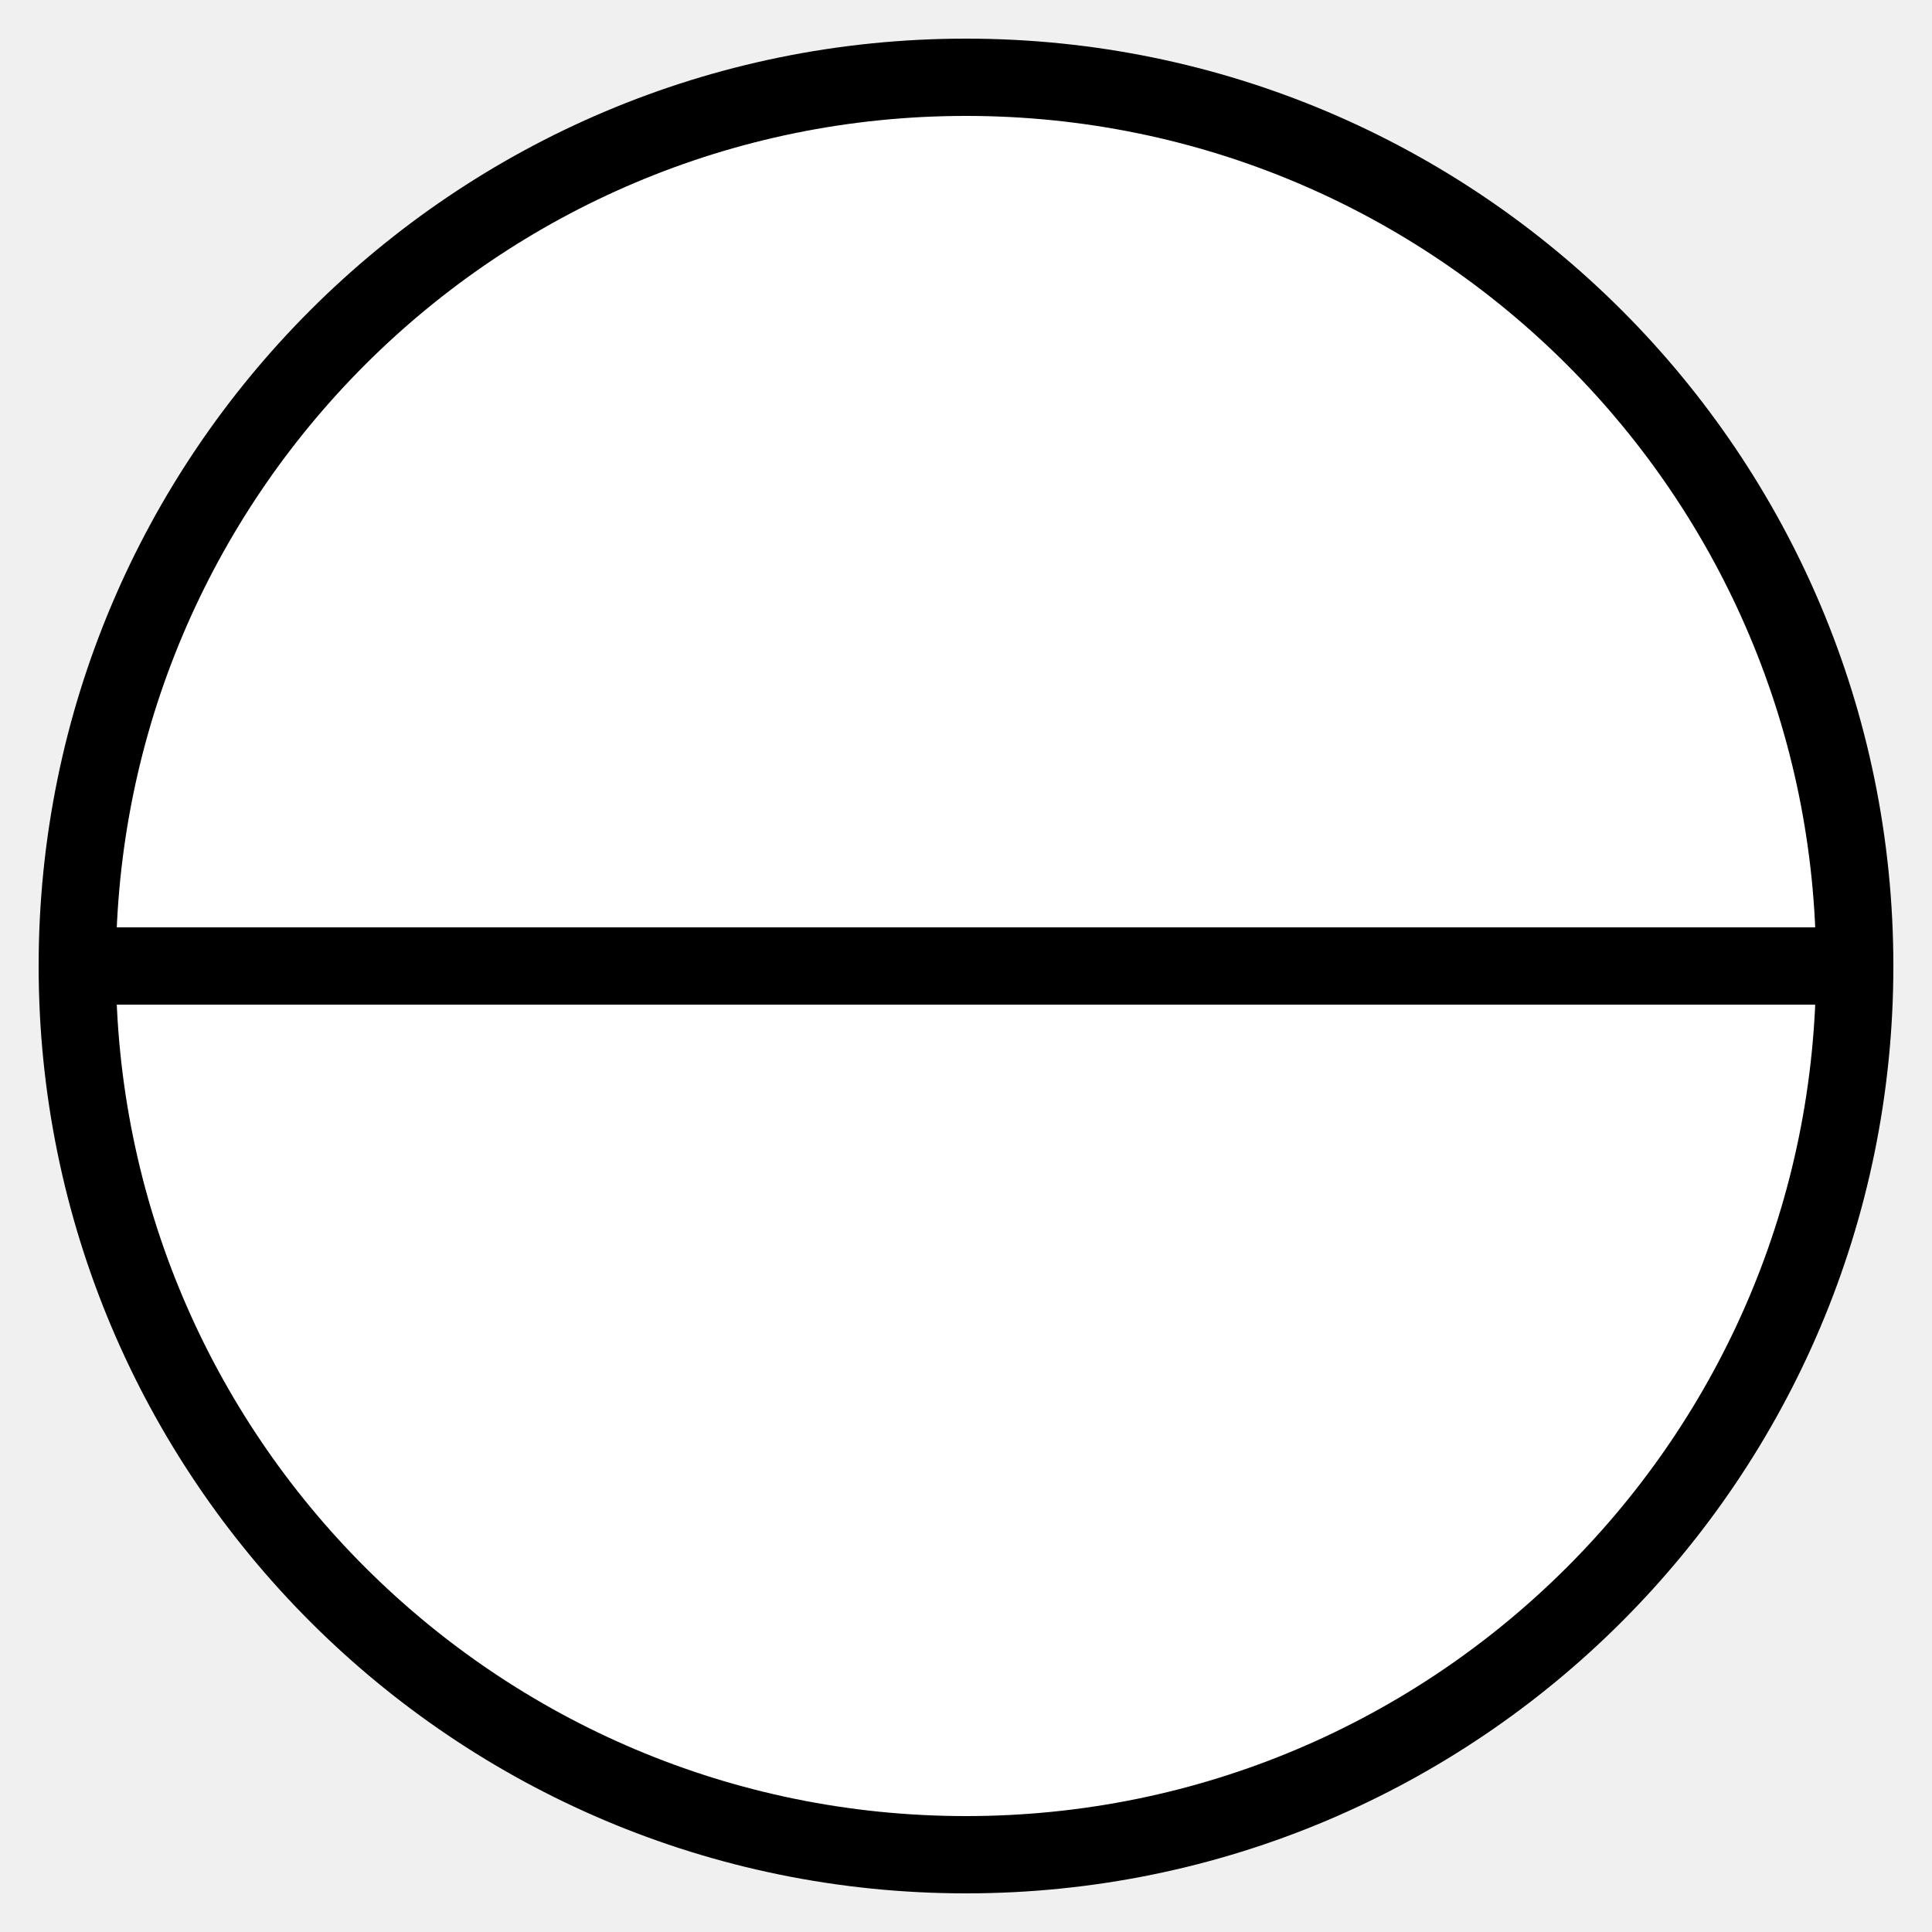
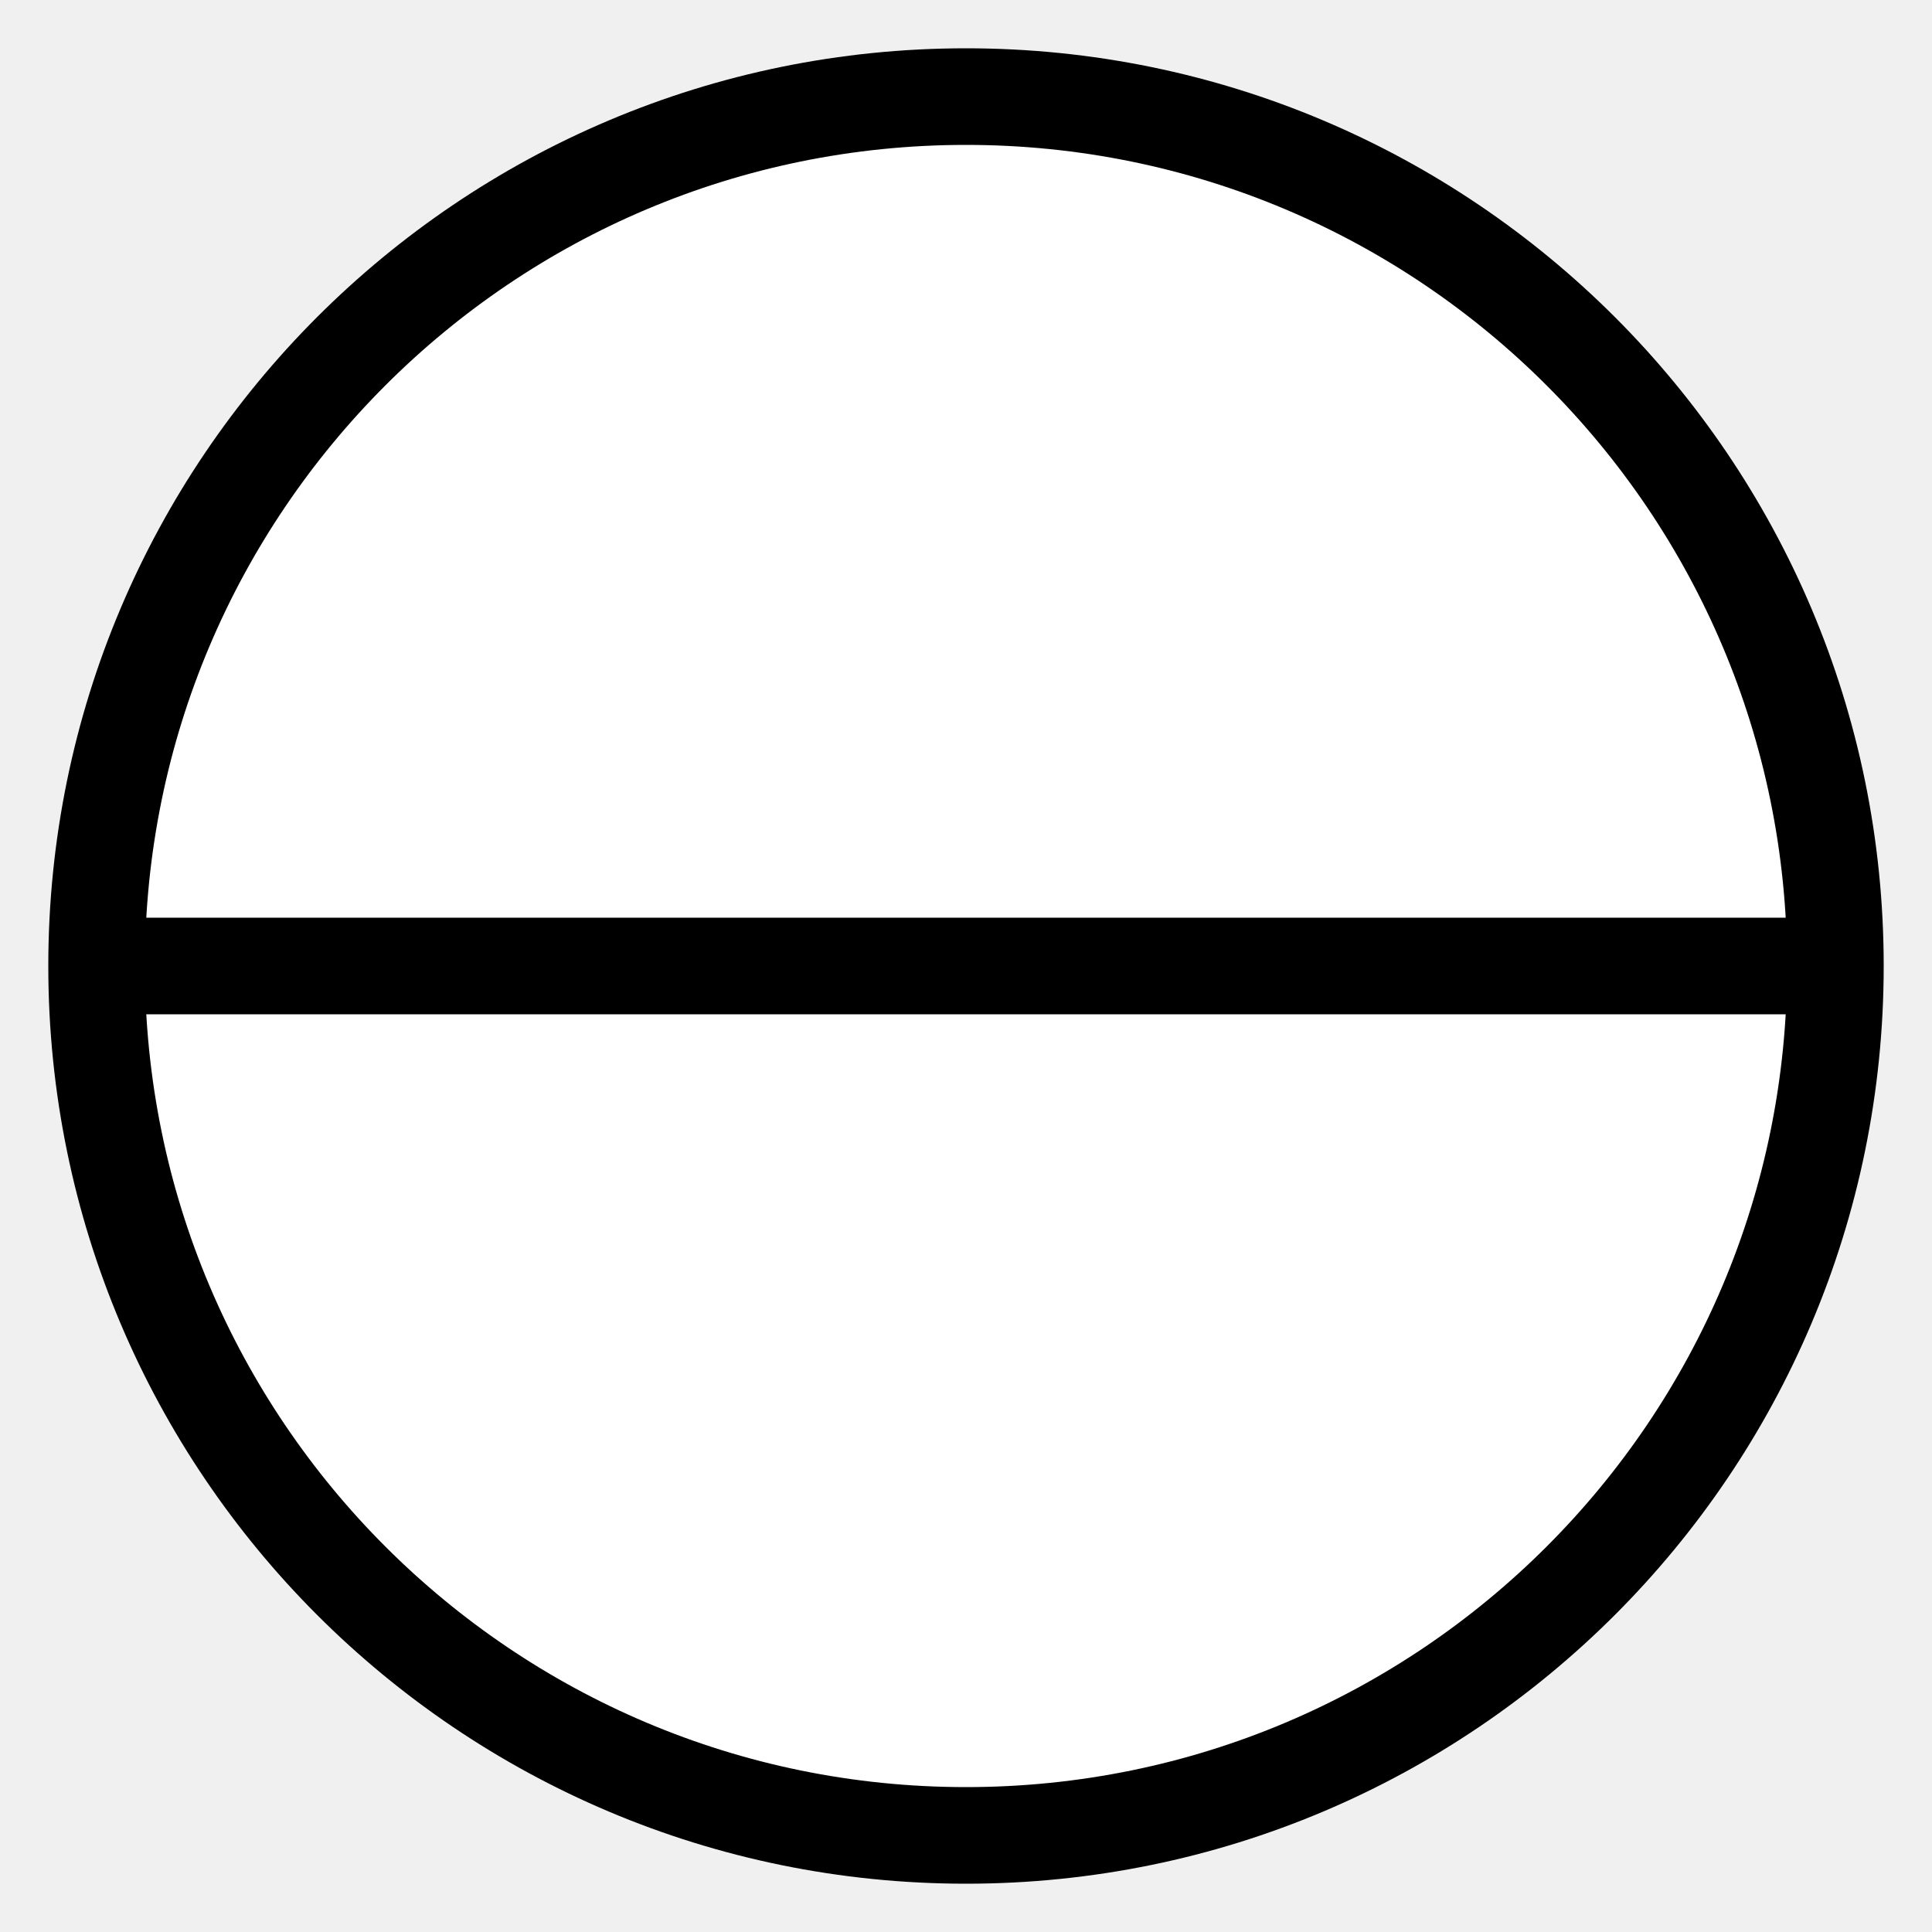
- <svg xmlns="http://www.w3.org/2000/svg" viewBox="0 0 50 50" fill="none" stroke="black" stroke-width="2">
-   <circle cx="25" cy="25" r="23" fill="white" />
-   <line x1="2" y1="25" x2="48" y2="25" />
+ <svg xmlns="http://www.w3.org/2000/svg" viewBox="0 0 40 40" fill="none" stroke="black" stroke-width="2">
+   <circle cx="20" cy="20" r="18" fill="white" />
+   <line x1="2" y1="20" x2="38" y2="20" />
</svg>
